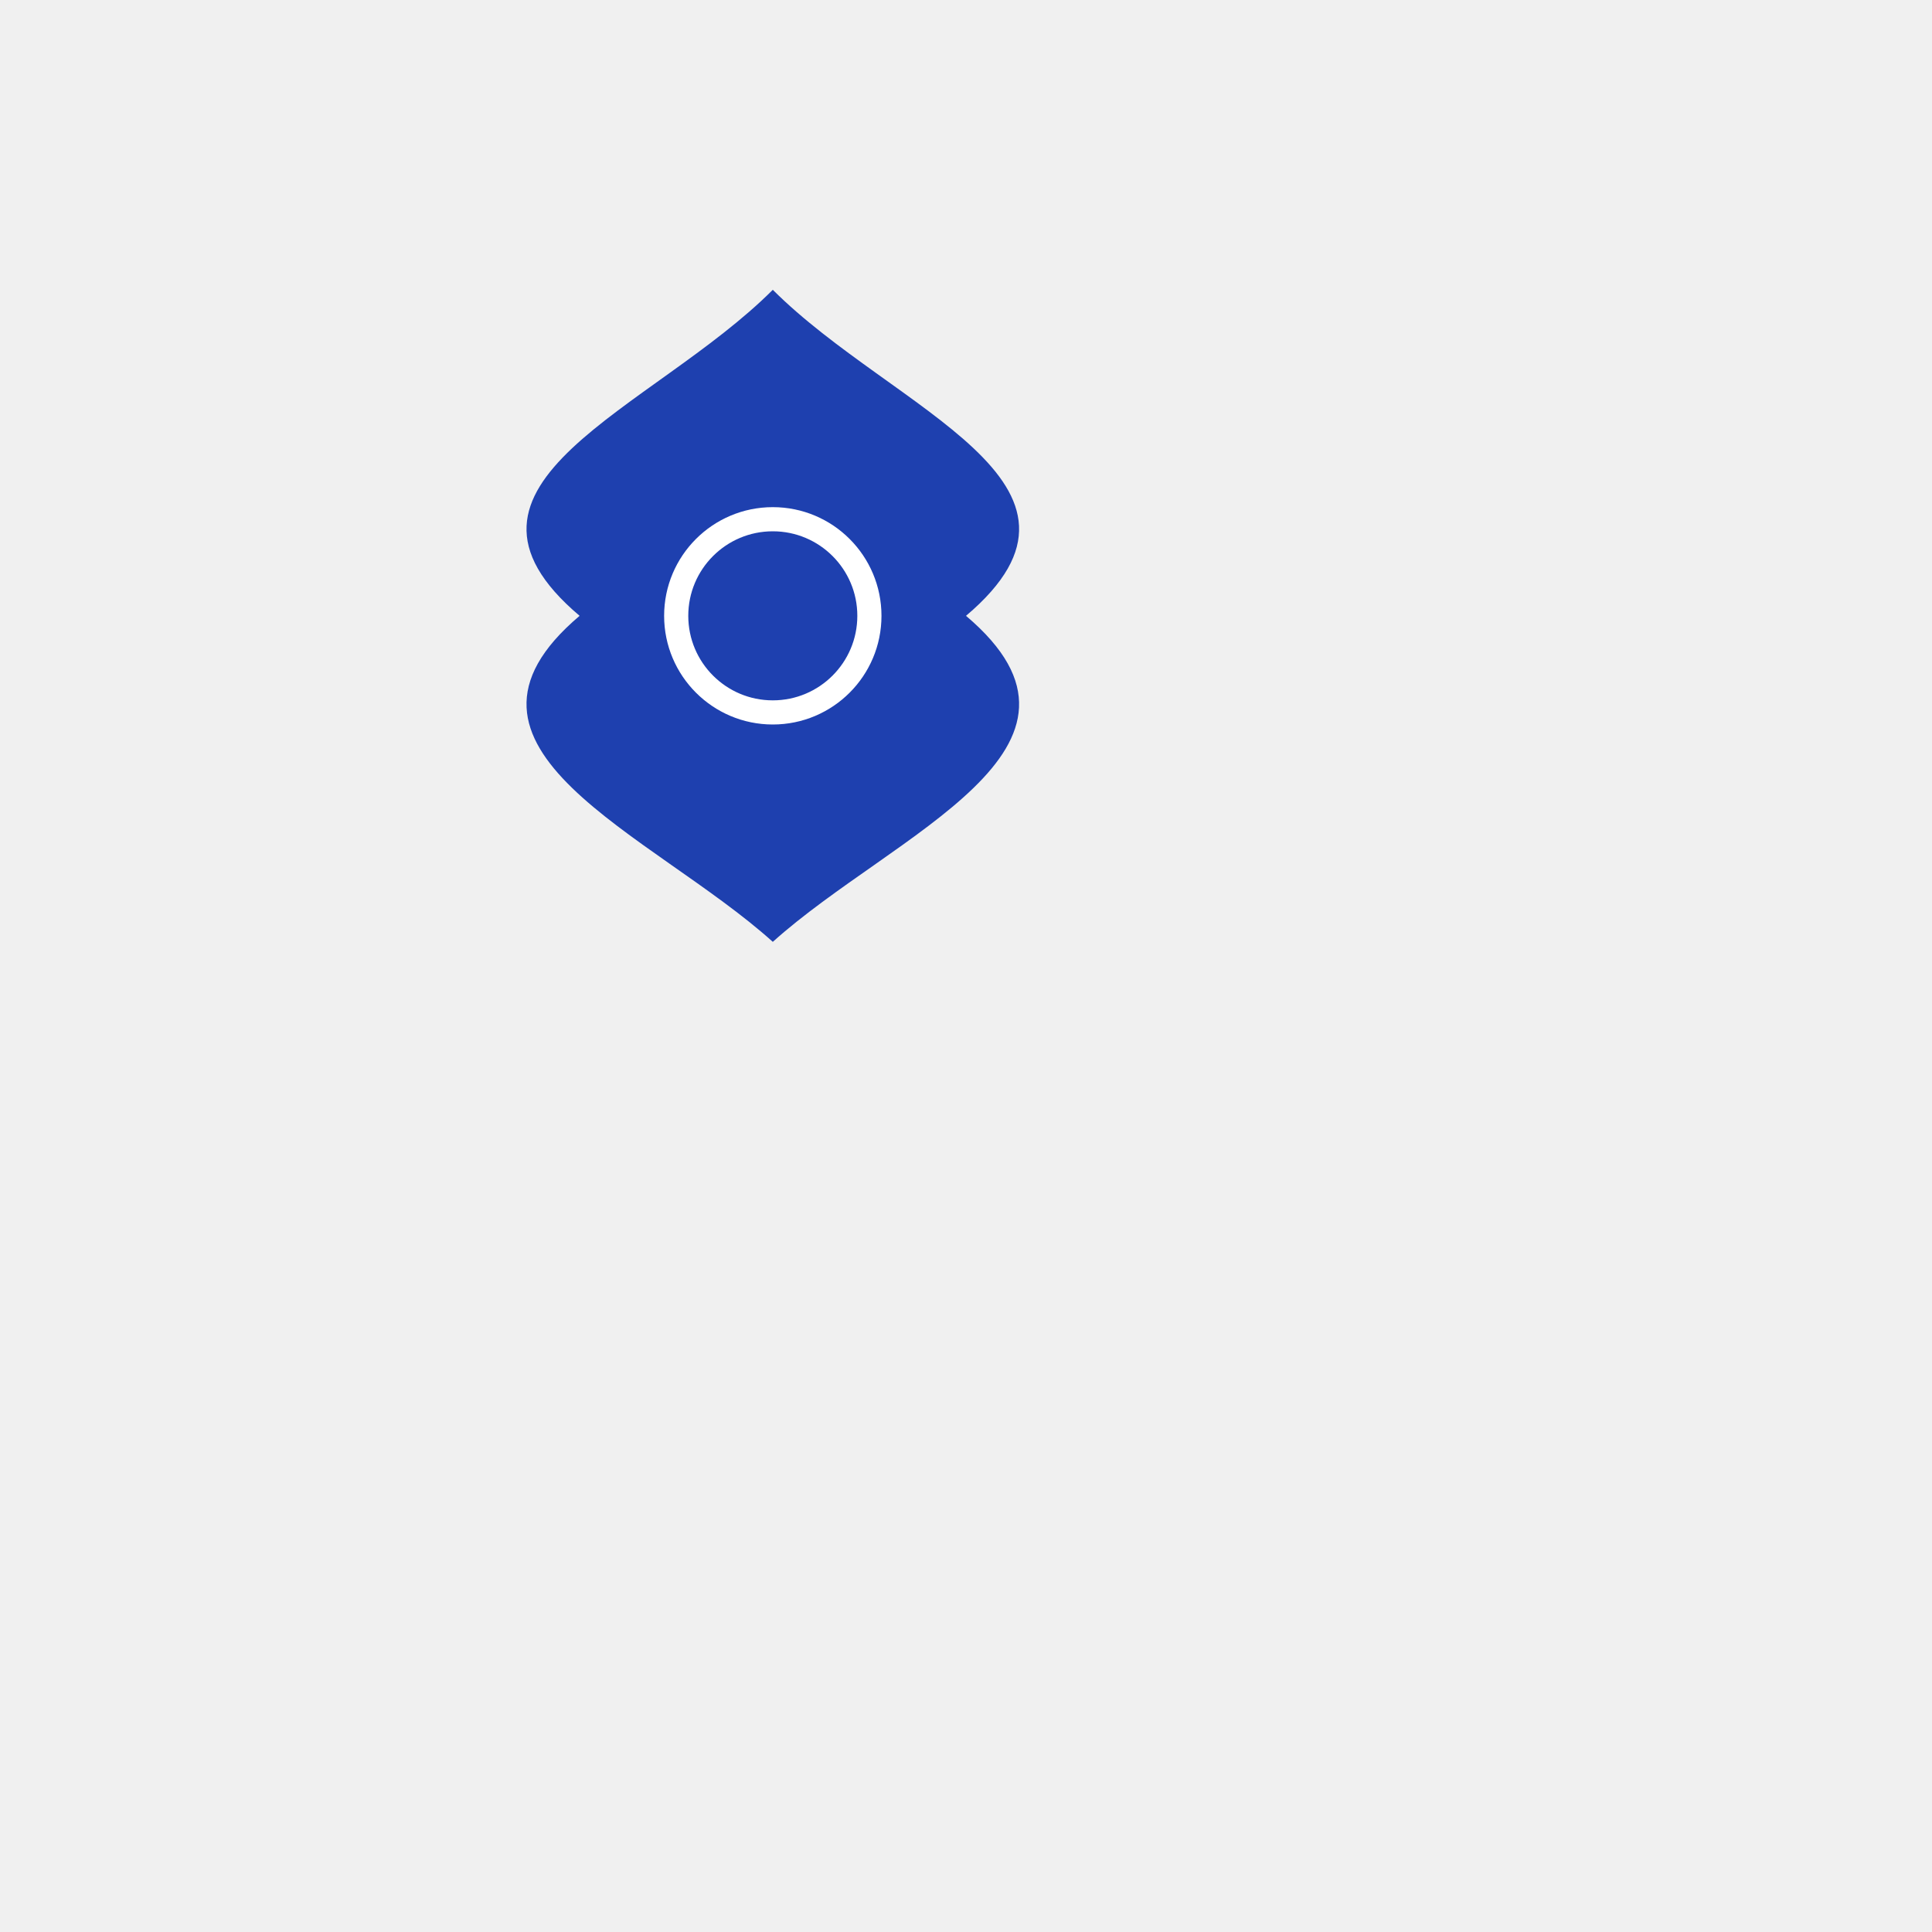
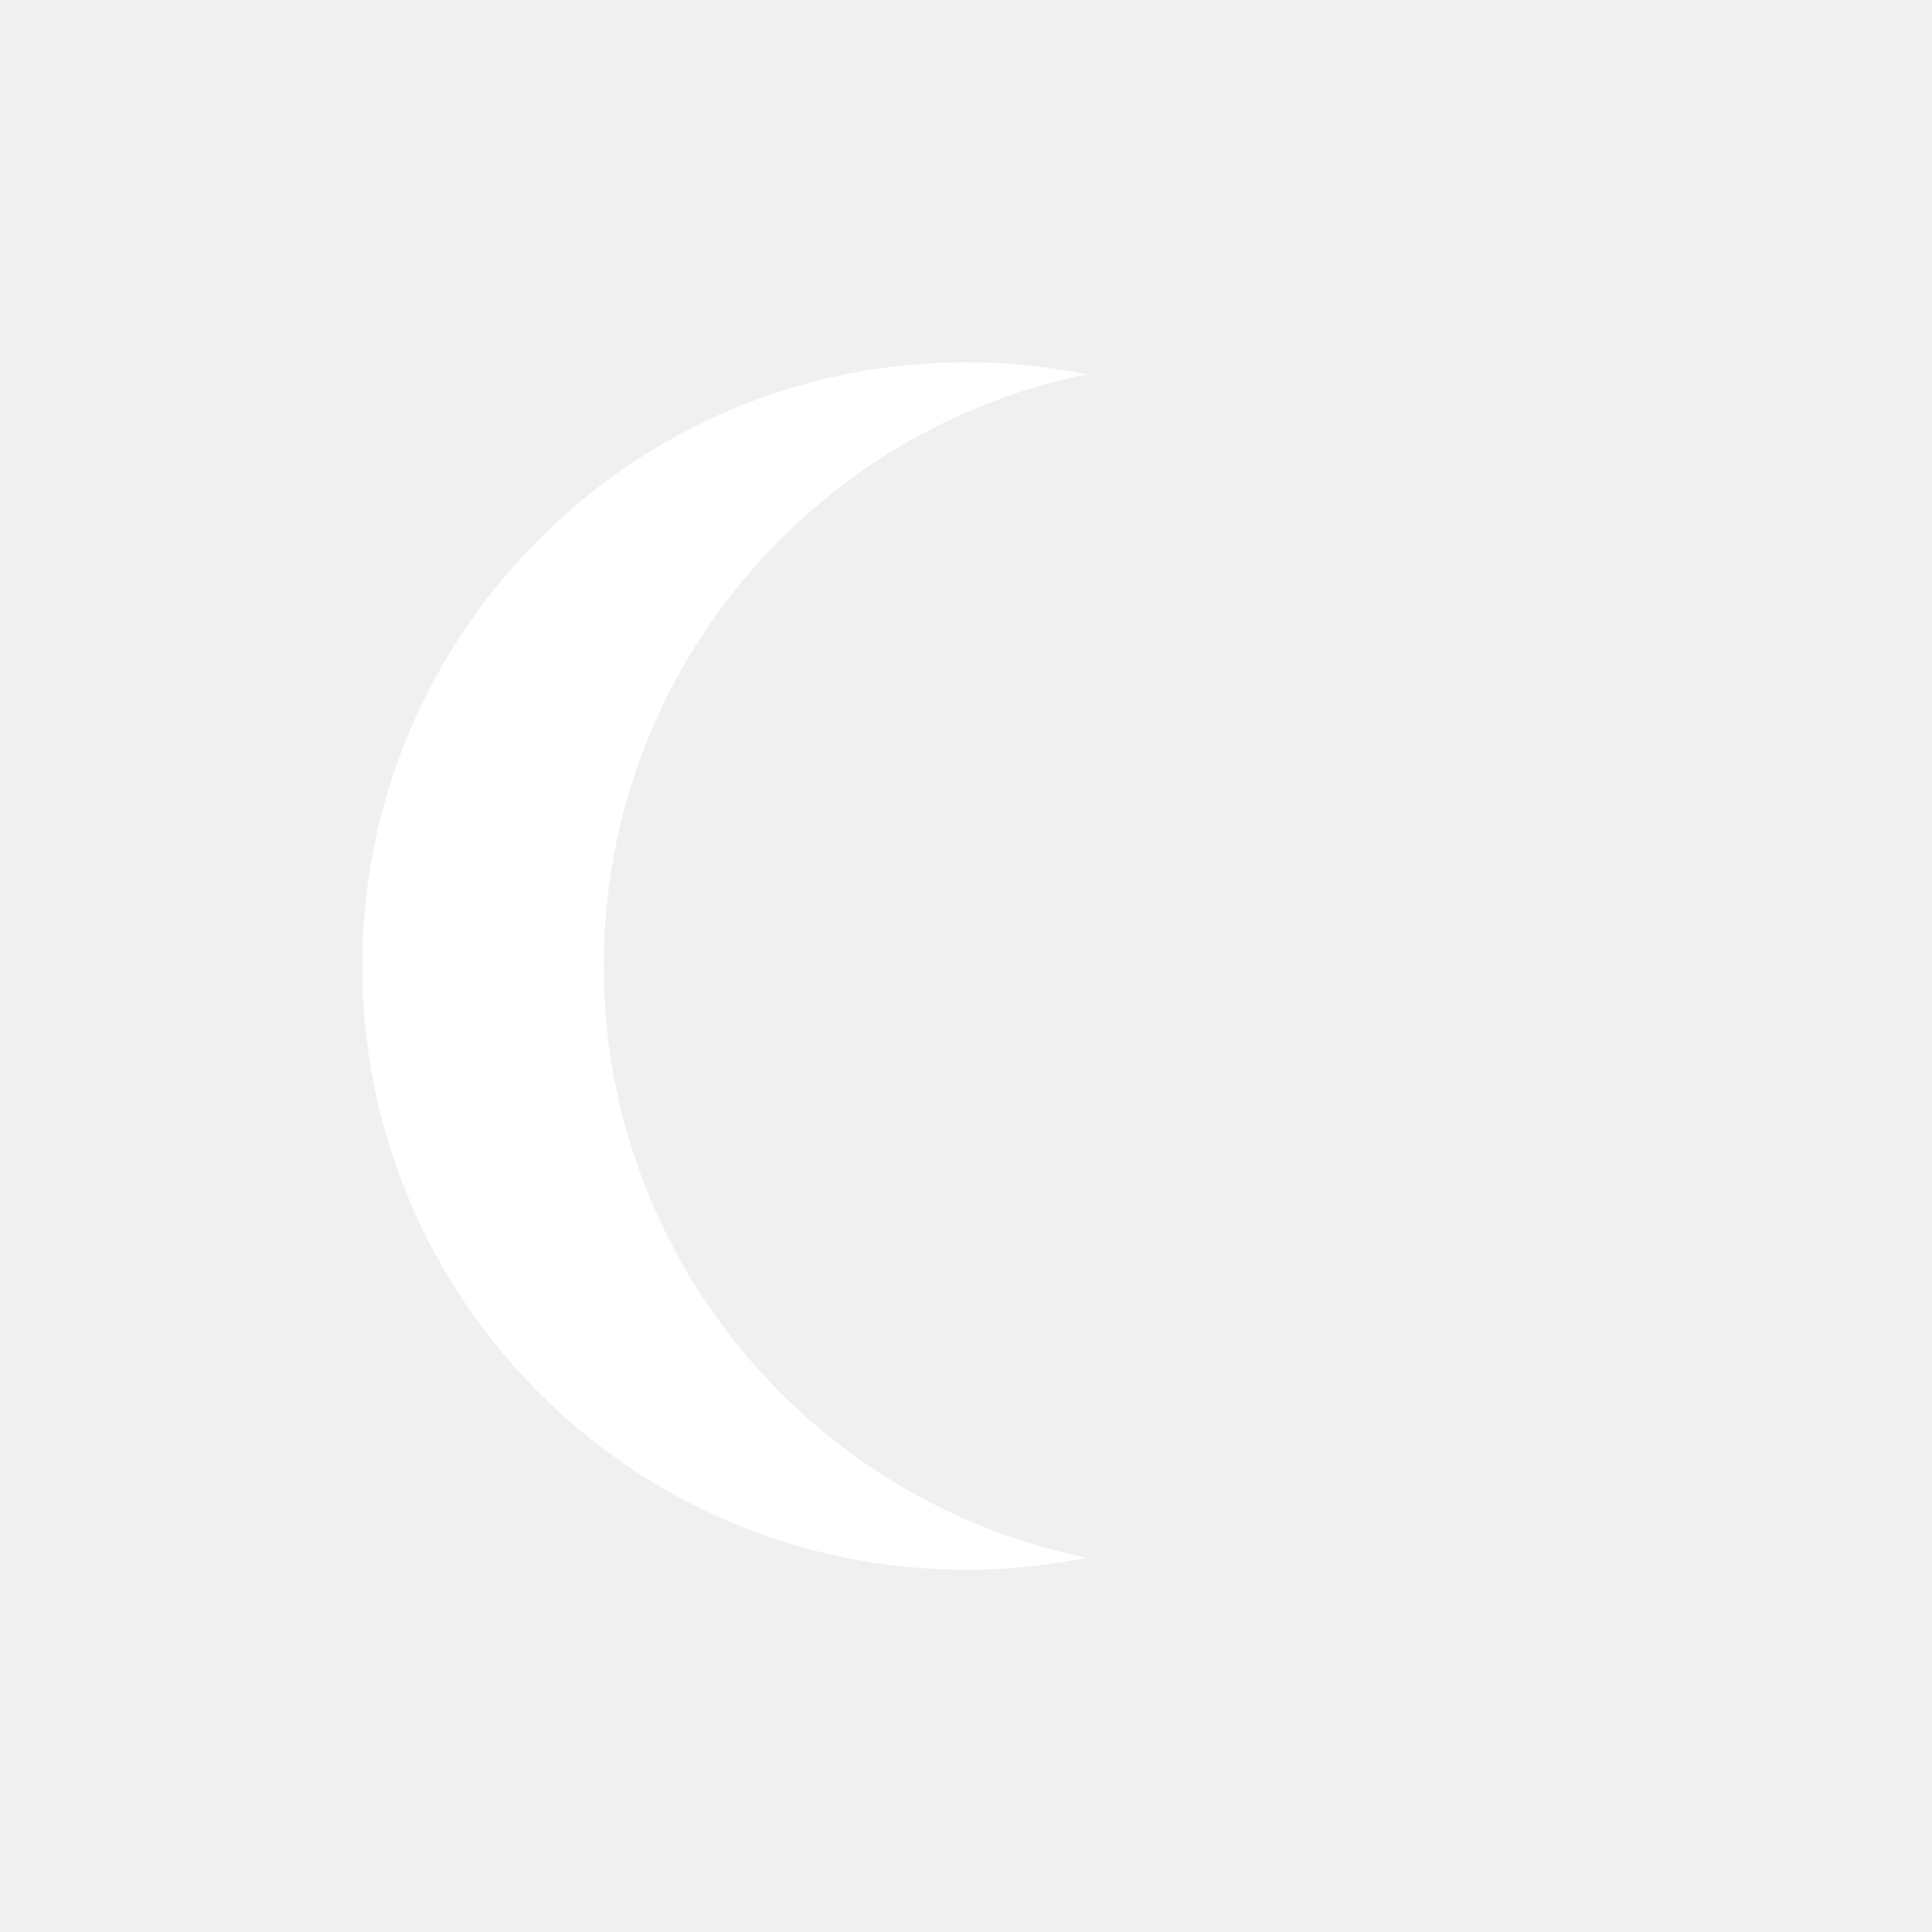
- <svg xmlns="http://www.w3.org/2000/svg" viewBox="0 0 16 16">
-   <path d="M6.4 2.4 C7.4 3.4, 9.3 4, 8 5.1 C9.3 6.2, 7.4 6.9, 6.4 7.8 C5.4 6.9, 3.5 6.2, 4.8 5.1 C3.5 4, 5.4 3.4, 6.4 2.4" fill="#1e40af" />
-   <circle cx="6.4" cy="5.1" r="0.8" fill="#1e40af" stroke="#ffffff" stroke-width="0.2" />
+ <svg xmlns="http://www.w3.org/2000/svg" viewBox="0 0 64 64">
+   <defs>
+     <mask id="crescent-mask">
+       <rect width="100%" height="100%" fill="white" />
+       <circle cx="40" cy="32" r="20" fill="black" />
+     </mask>
+   </defs>
+   <circle cx="32" cy="32" r="20" fill="#FFFFFF" mask="url(#crescent-mask)" />
</svg>
